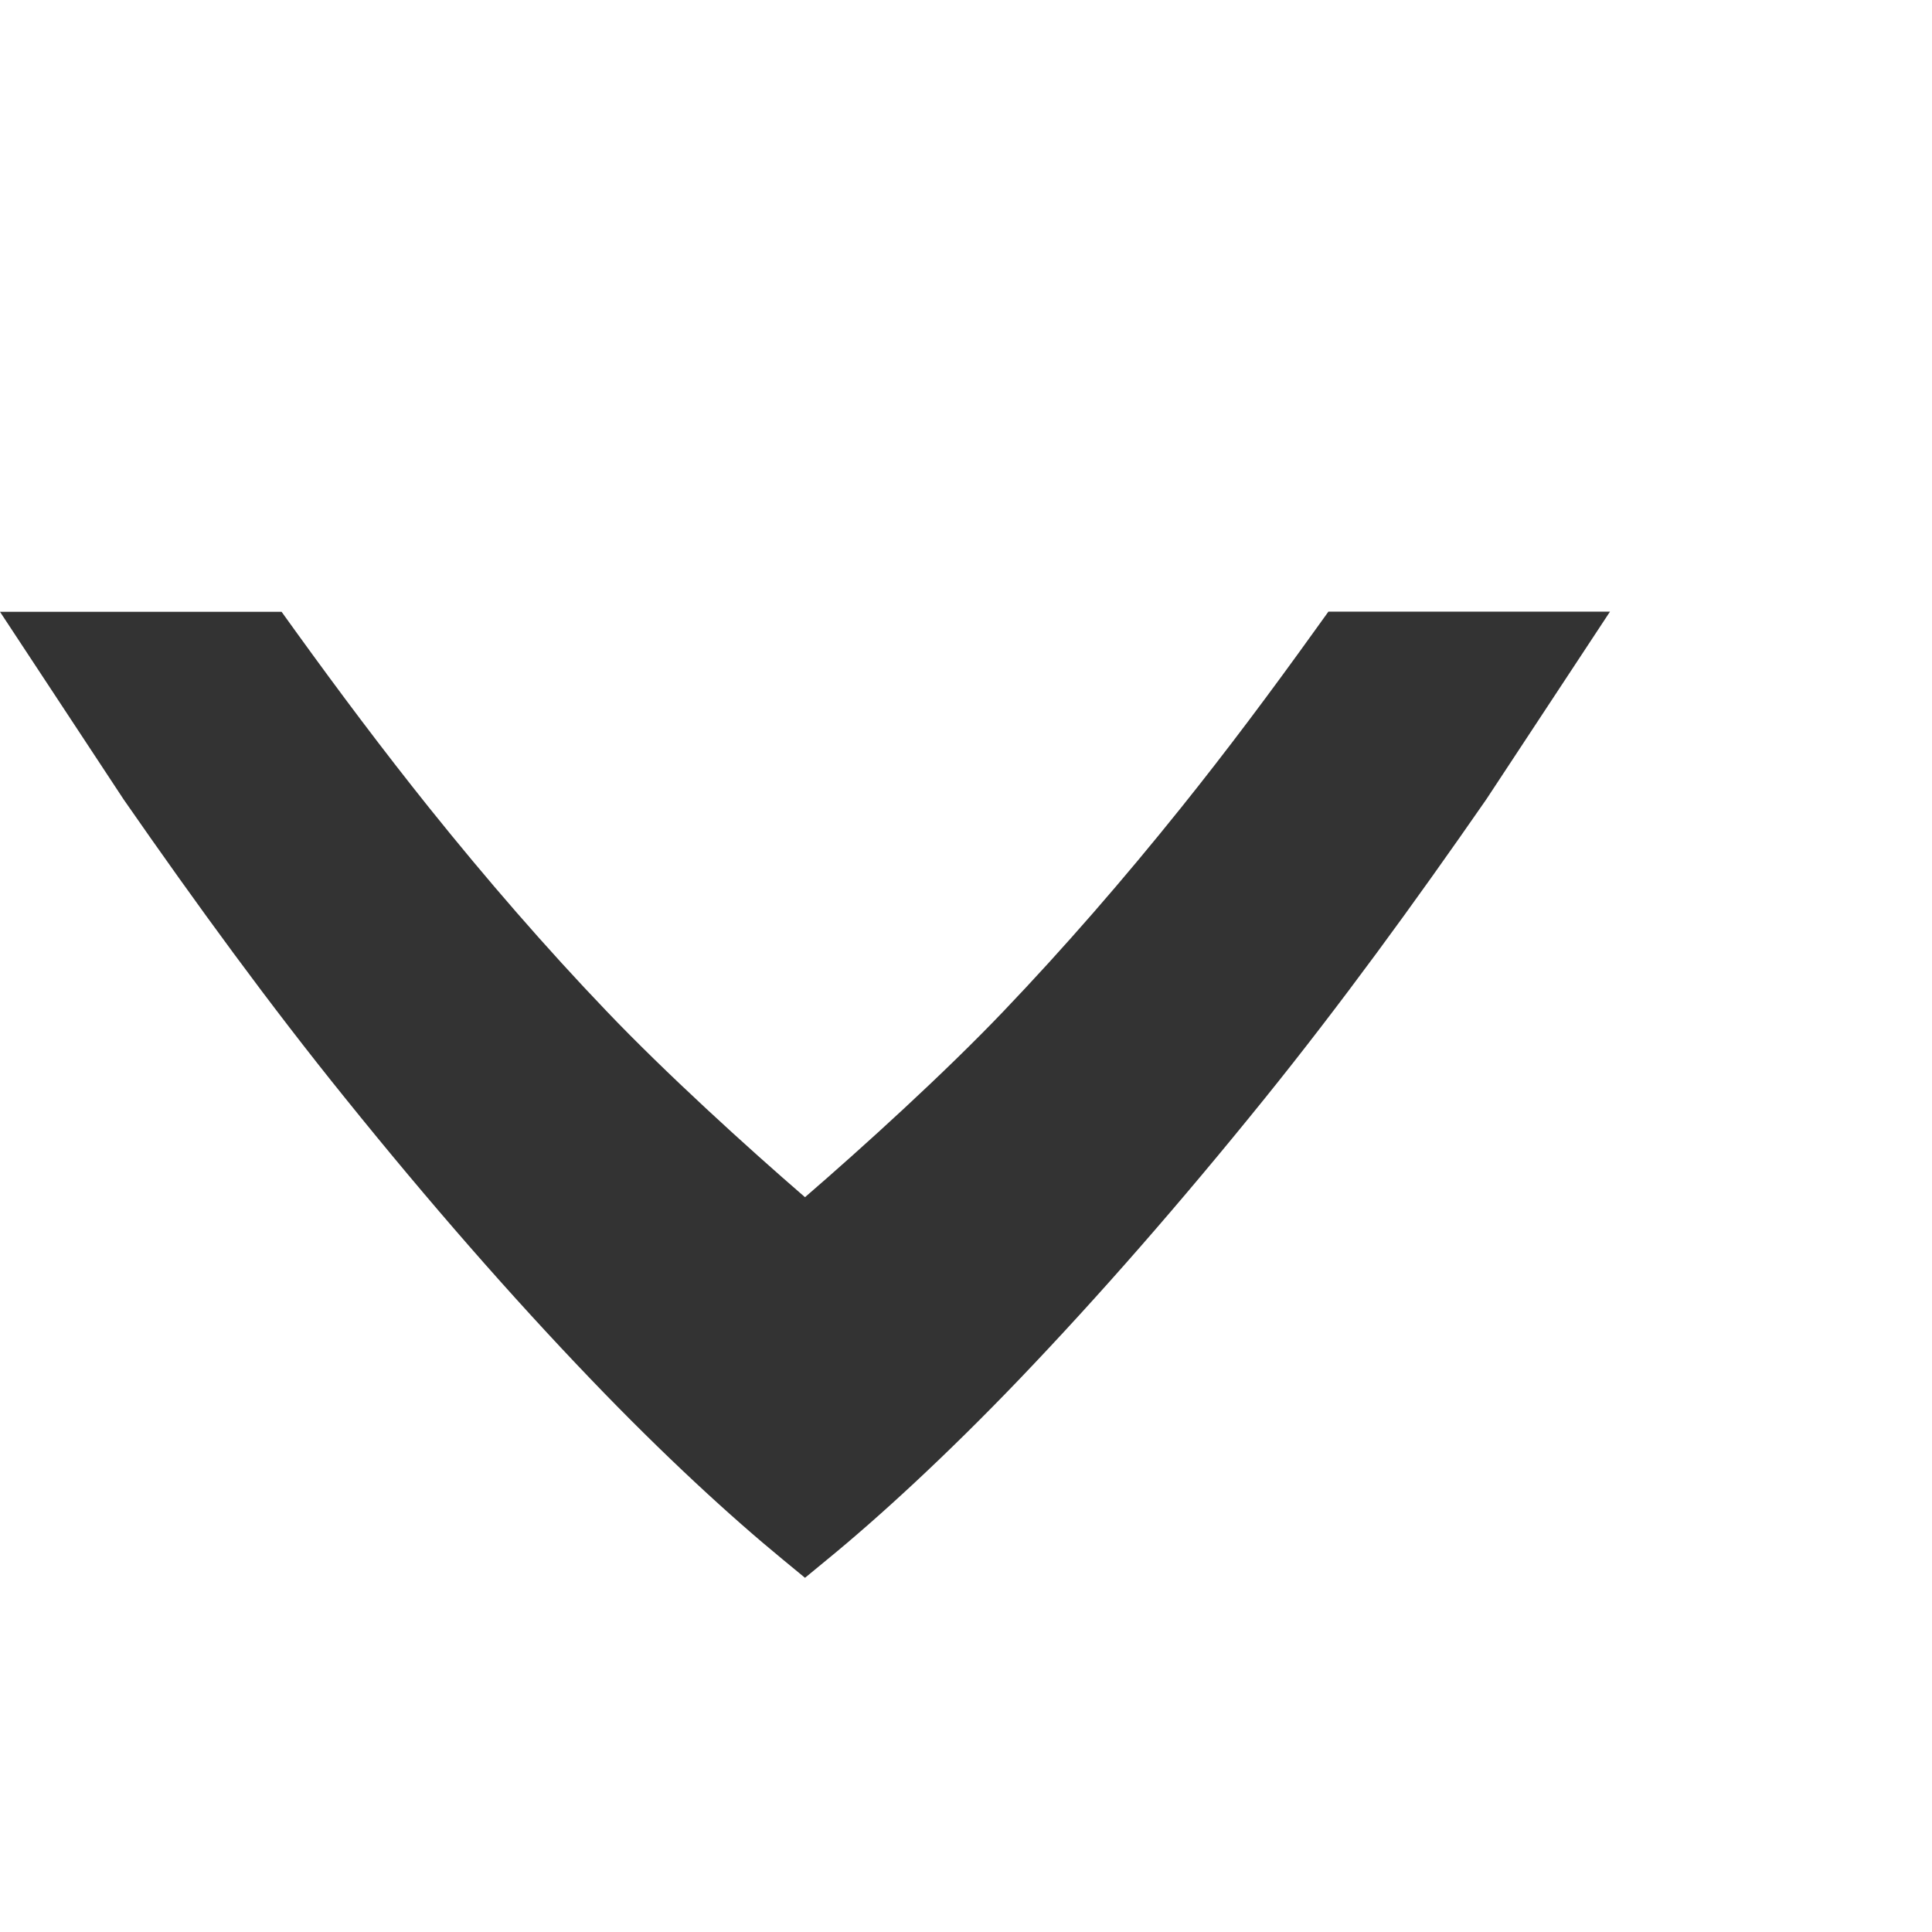
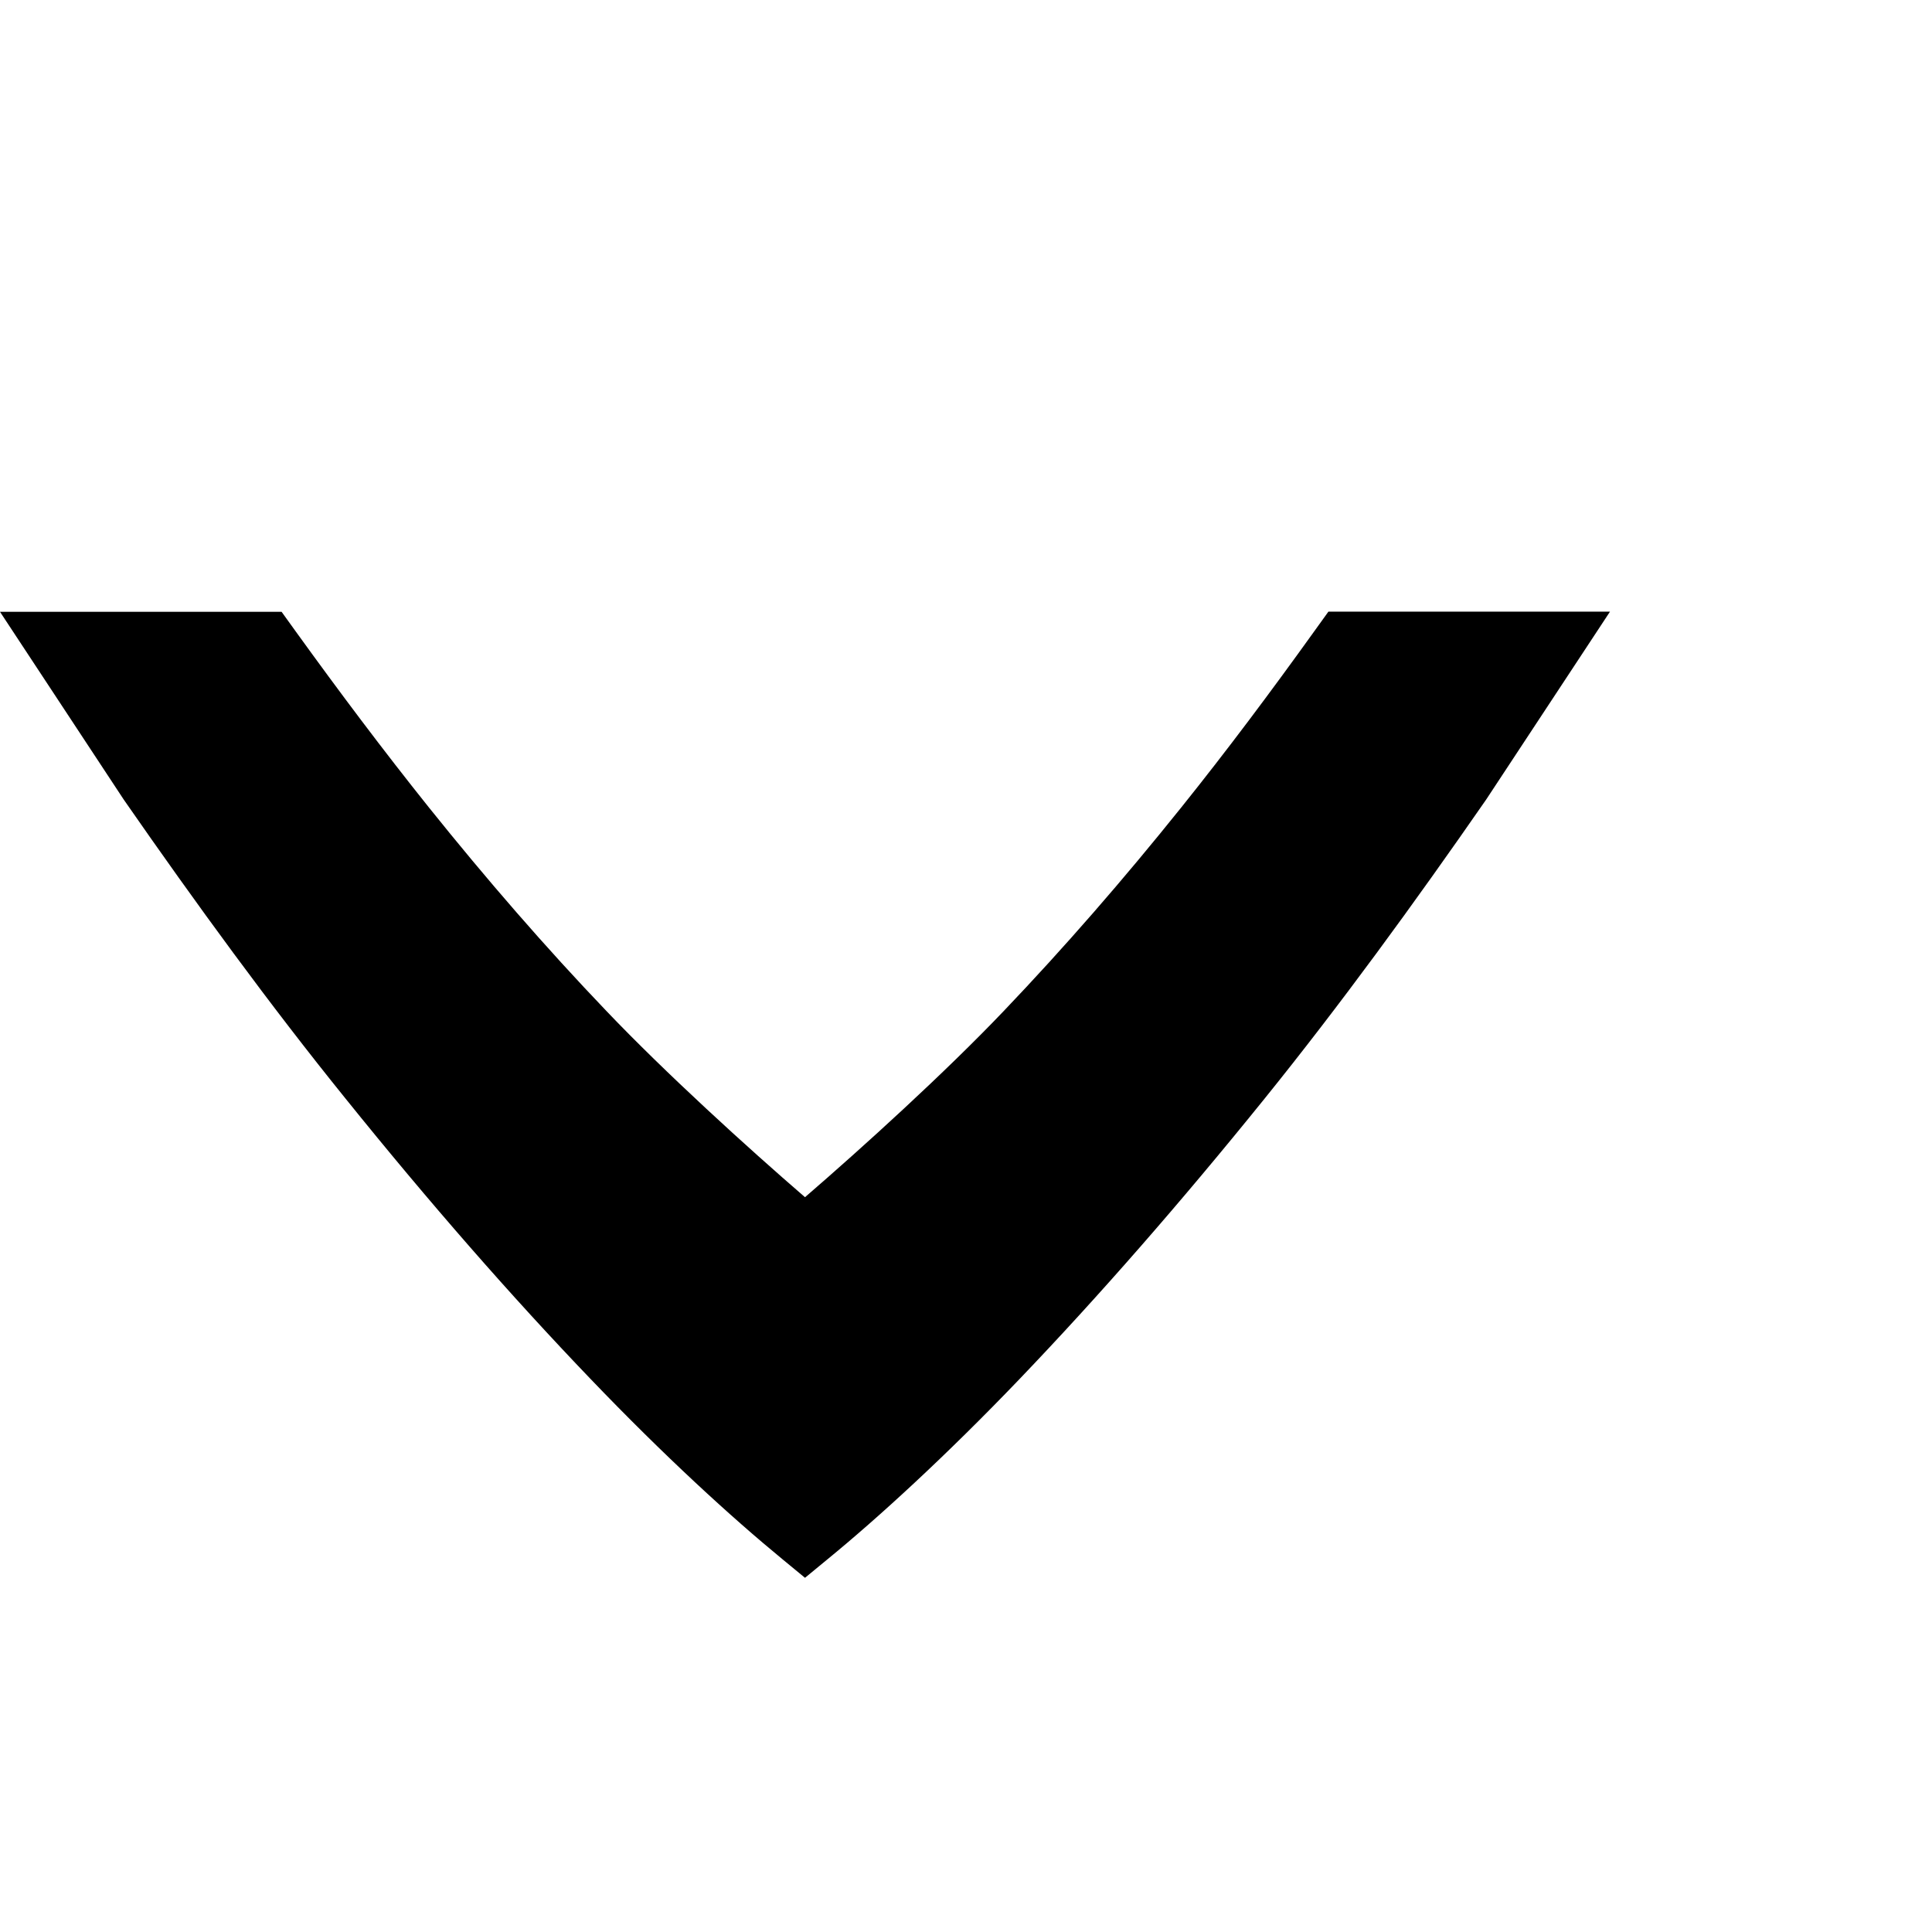
<svg xmlns="http://www.w3.org/2000/svg" id="svg4874" height="12" viewBox="0 0 12 12" width="12" version="1.1">
  <defs id="defs9" />
  <rect x="-84.005" y="-2.2583008e-06" width="96" height="96" transform="matrix(0,1,1,0,0,0)" style="color:#000000;fill:none" id="rect4782-01" />
-   <path d="m 0,3.8 1.749,0 0.09,0.125 C 2.106,4.295 2.379,4.659 2.663,5.014 3.023,5.463 3.39,5.886 3.767,6.28 4.131,6.662 4.641,7.126 5,7.436 5.359,7.126 5.87,6.662 6.234,6.28 6.61,5.886 6.978,5.463 7.338,5.014 7.622,4.66 7.894,4.296 8.161,3.924 l 0.09,-0.125 1.749,0 -0.769,1.167 C 8.781,5.615 8.324,6.242 7.856,6.822 7.333,7.47 6.825,8.051 6.332,8.566 5.876,9.042 5.453,9.429 5.136,9.688 L 5,9.8 4.864,9.688 C 4.54,9.422 4.125,9.042 3.669,8.566 3.175,8.051 2.667,7.47 2.145,6.822 1.677,6.243 1.219,5.615 0.769,4.967 Z" style="color:#000000;text-indent:0;text-decoration:none;text-decoration-line:none;text-decoration-style:solid;text-decoration-color:#000000;text-transform:none;white-space:normal;isolation:auto;mix-blend-mode:normal;solid-color:#000000;fill:#333333;color-rendering:auto;image-rendering:auto;shape-rendering:auto" id="path4224" />
+   <path d="m 0,3.8 1.749,0 0.09,0.125 C 2.106,4.295 2.379,4.659 2.663,5.014 3.023,5.463 3.39,5.886 3.767,6.28 4.131,6.662 4.641,7.126 5,7.436 5.359,7.126 5.87,6.662 6.234,6.28 6.61,5.886 6.978,5.463 7.338,5.014 7.622,4.66 7.894,4.296 8.161,3.924 l 0.09,-0.125 1.749,0 -0.769,1.167 C 8.781,5.615 8.324,6.242 7.856,6.822 7.333,7.47 6.825,8.051 6.332,8.566 5.876,9.042 5.453,9.429 5.136,9.688 L 5,9.8 4.864,9.688 C 4.54,9.422 4.125,9.042 3.669,8.566 3.175,8.051 2.667,7.47 2.145,6.822 1.677,6.243 1.219,5.615 0.769,4.967 Z" style="color:#000000;text-indent:0;text-decoration:none;text-decoration-line:none;text-decoration-style:solid;text-decoration-color:#000000;text-transform:none;white-space:normal;isolation:auto;mix-blend-mode:normal;solid-color:#000000;fill:#000000;color-rendering:auto;image-rendering:auto;shape-rendering:auto" id="path4224" />
</svg>
